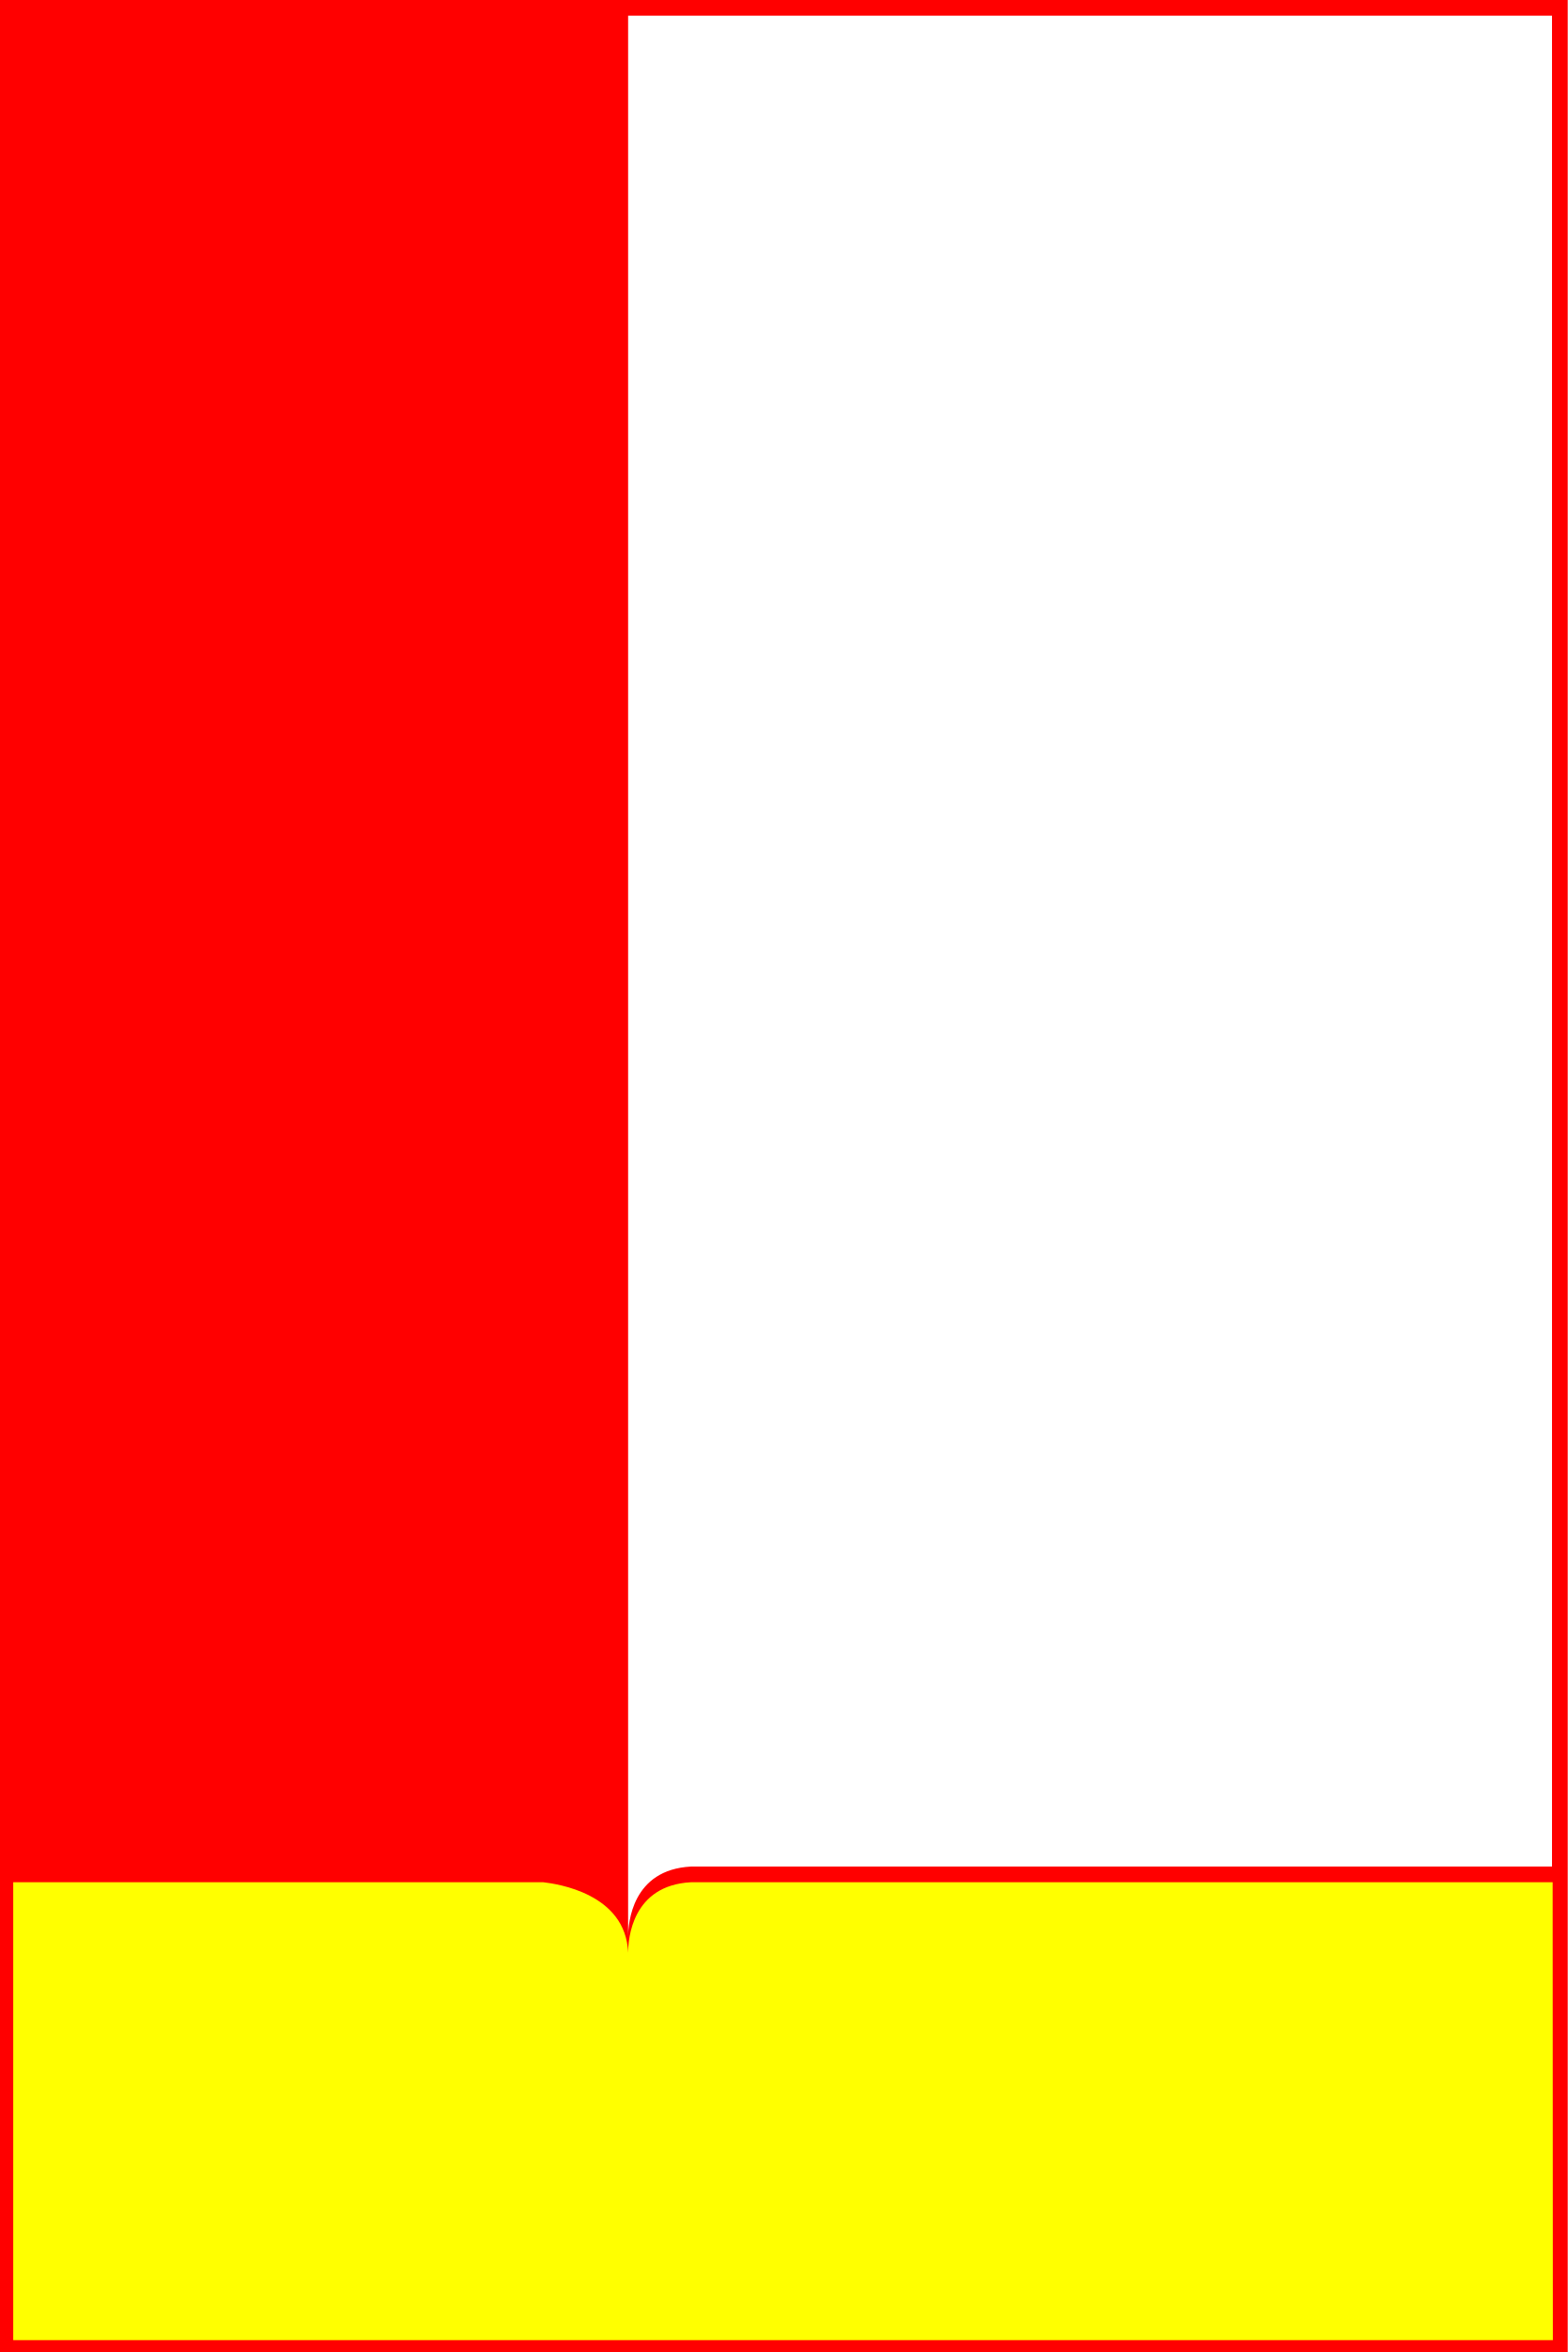
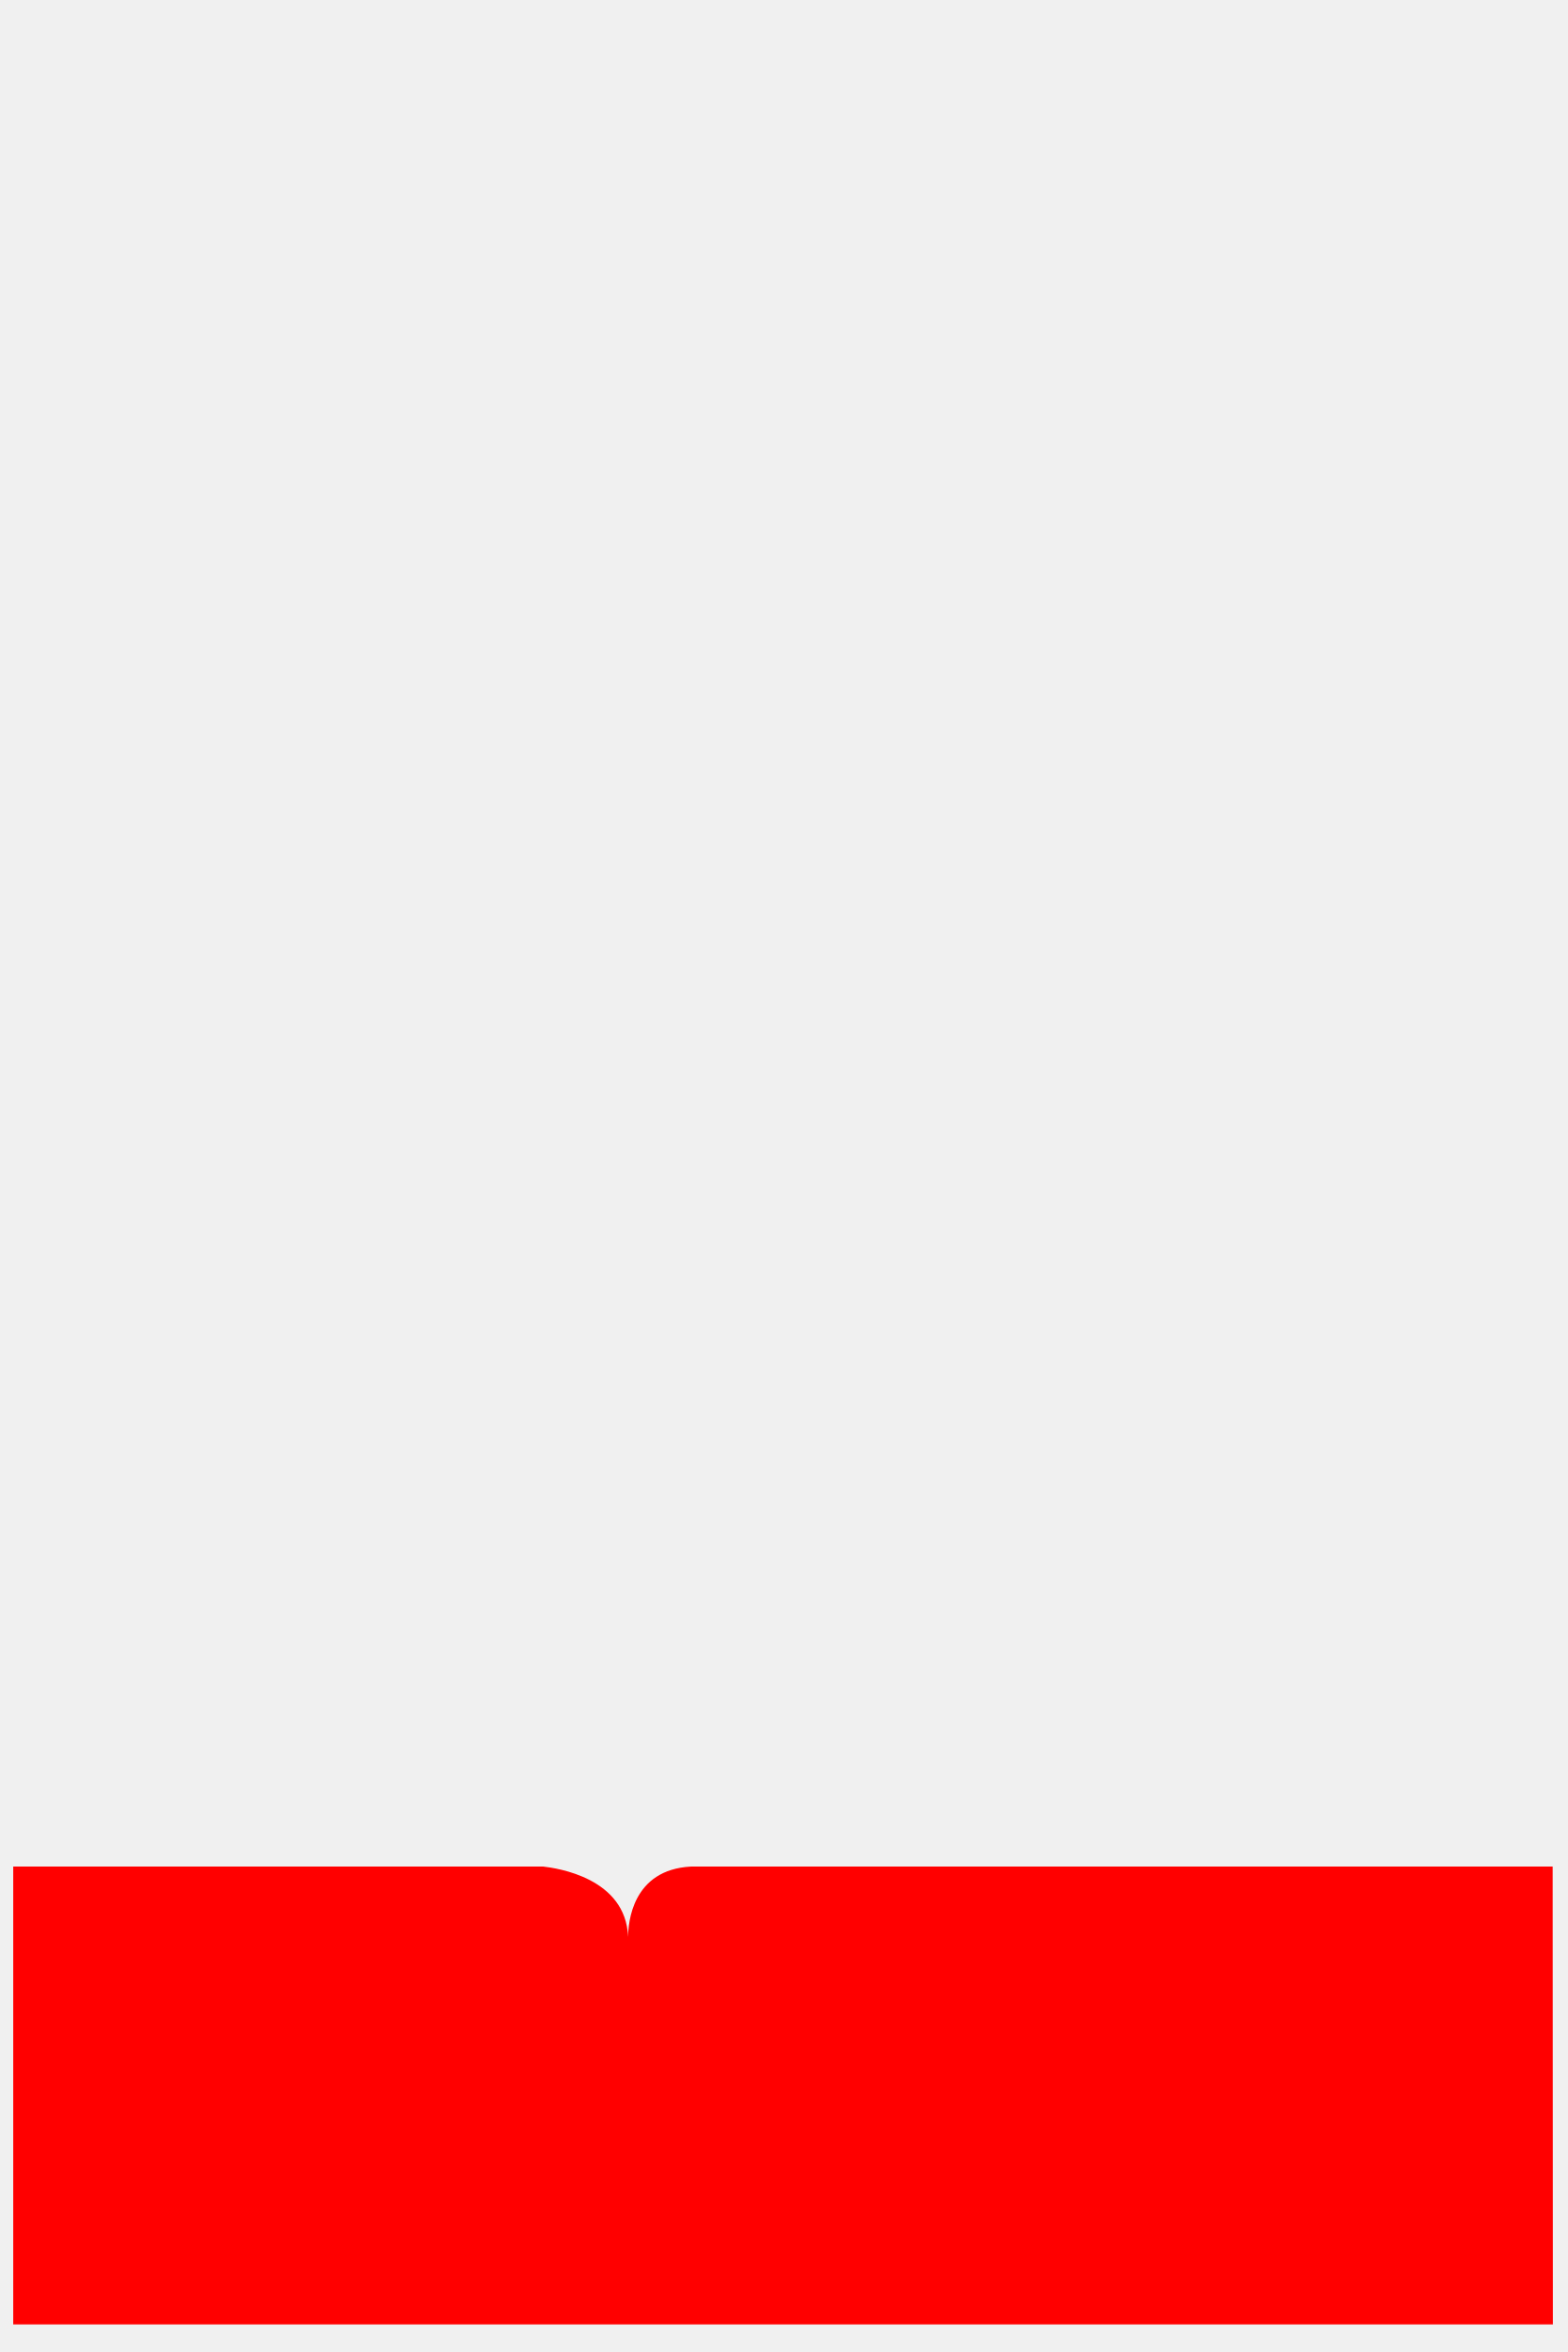
<svg xmlns="http://www.w3.org/2000/svg" width="200pt" height="300pt" viewBox="0 0 200 300">
-   <path d="M 0 300 L 200 300 L 200 0 L 0 0 Z" fill="red" />
-   <path d="M 80.133 298 L 198 298 L 198 2 L 80.133 2 Z" fill="white" />
  <g transform="translate(0, -2)">
    <path d="M 198.109 298.484 L 1.688 298.484 L 1.688 240.082 L 69.312 240.082 C 71.027 240.285 79.848 241.504 80.133 249.078 C 80.133 247.277 80.645 240.477 88.152 240.082 L 198.082 240.082 Z" fill="red" />
  </g>
-   <path d="M 198.109 298.484 L 1.688 298.484 L 1.688 240.082 L 69.312 240.082 C 71.027 240.285 79.848 241.504 80.133 249.078 C 80.133 247.277 80.645 240.477 88.152 240.082 L 198.082 240.082 Z" fill="yellow" />
</svg>
